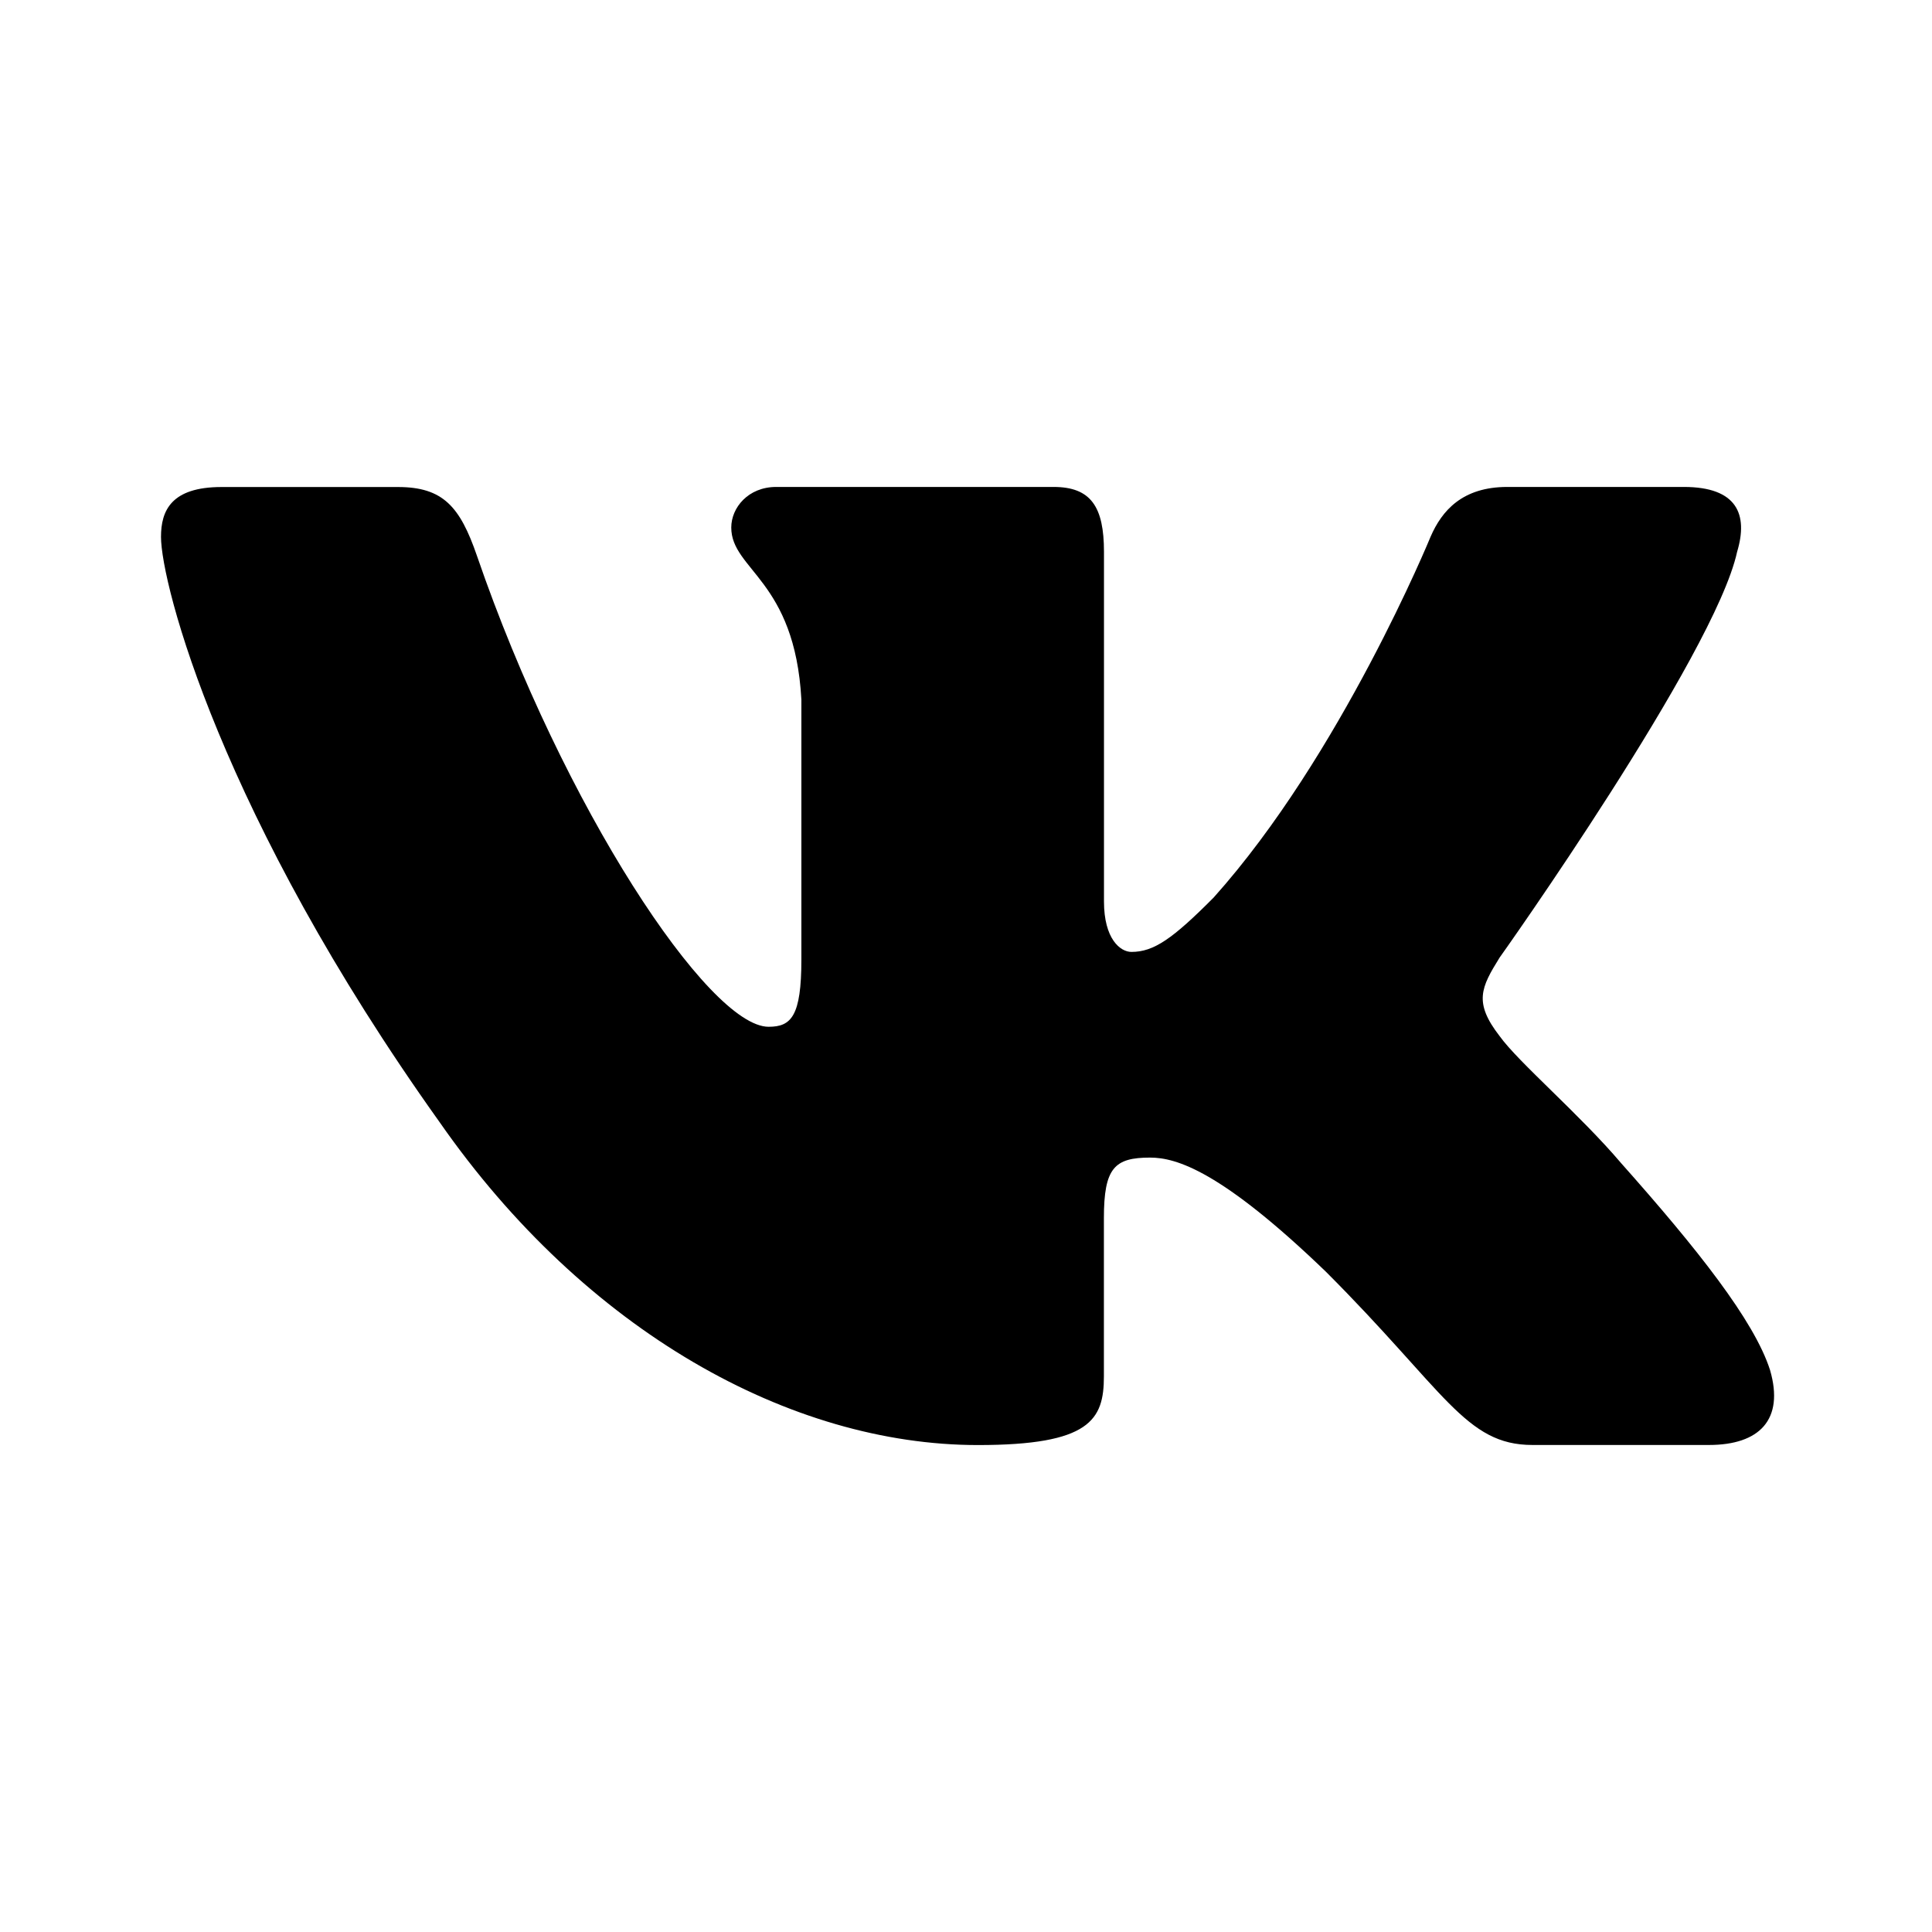
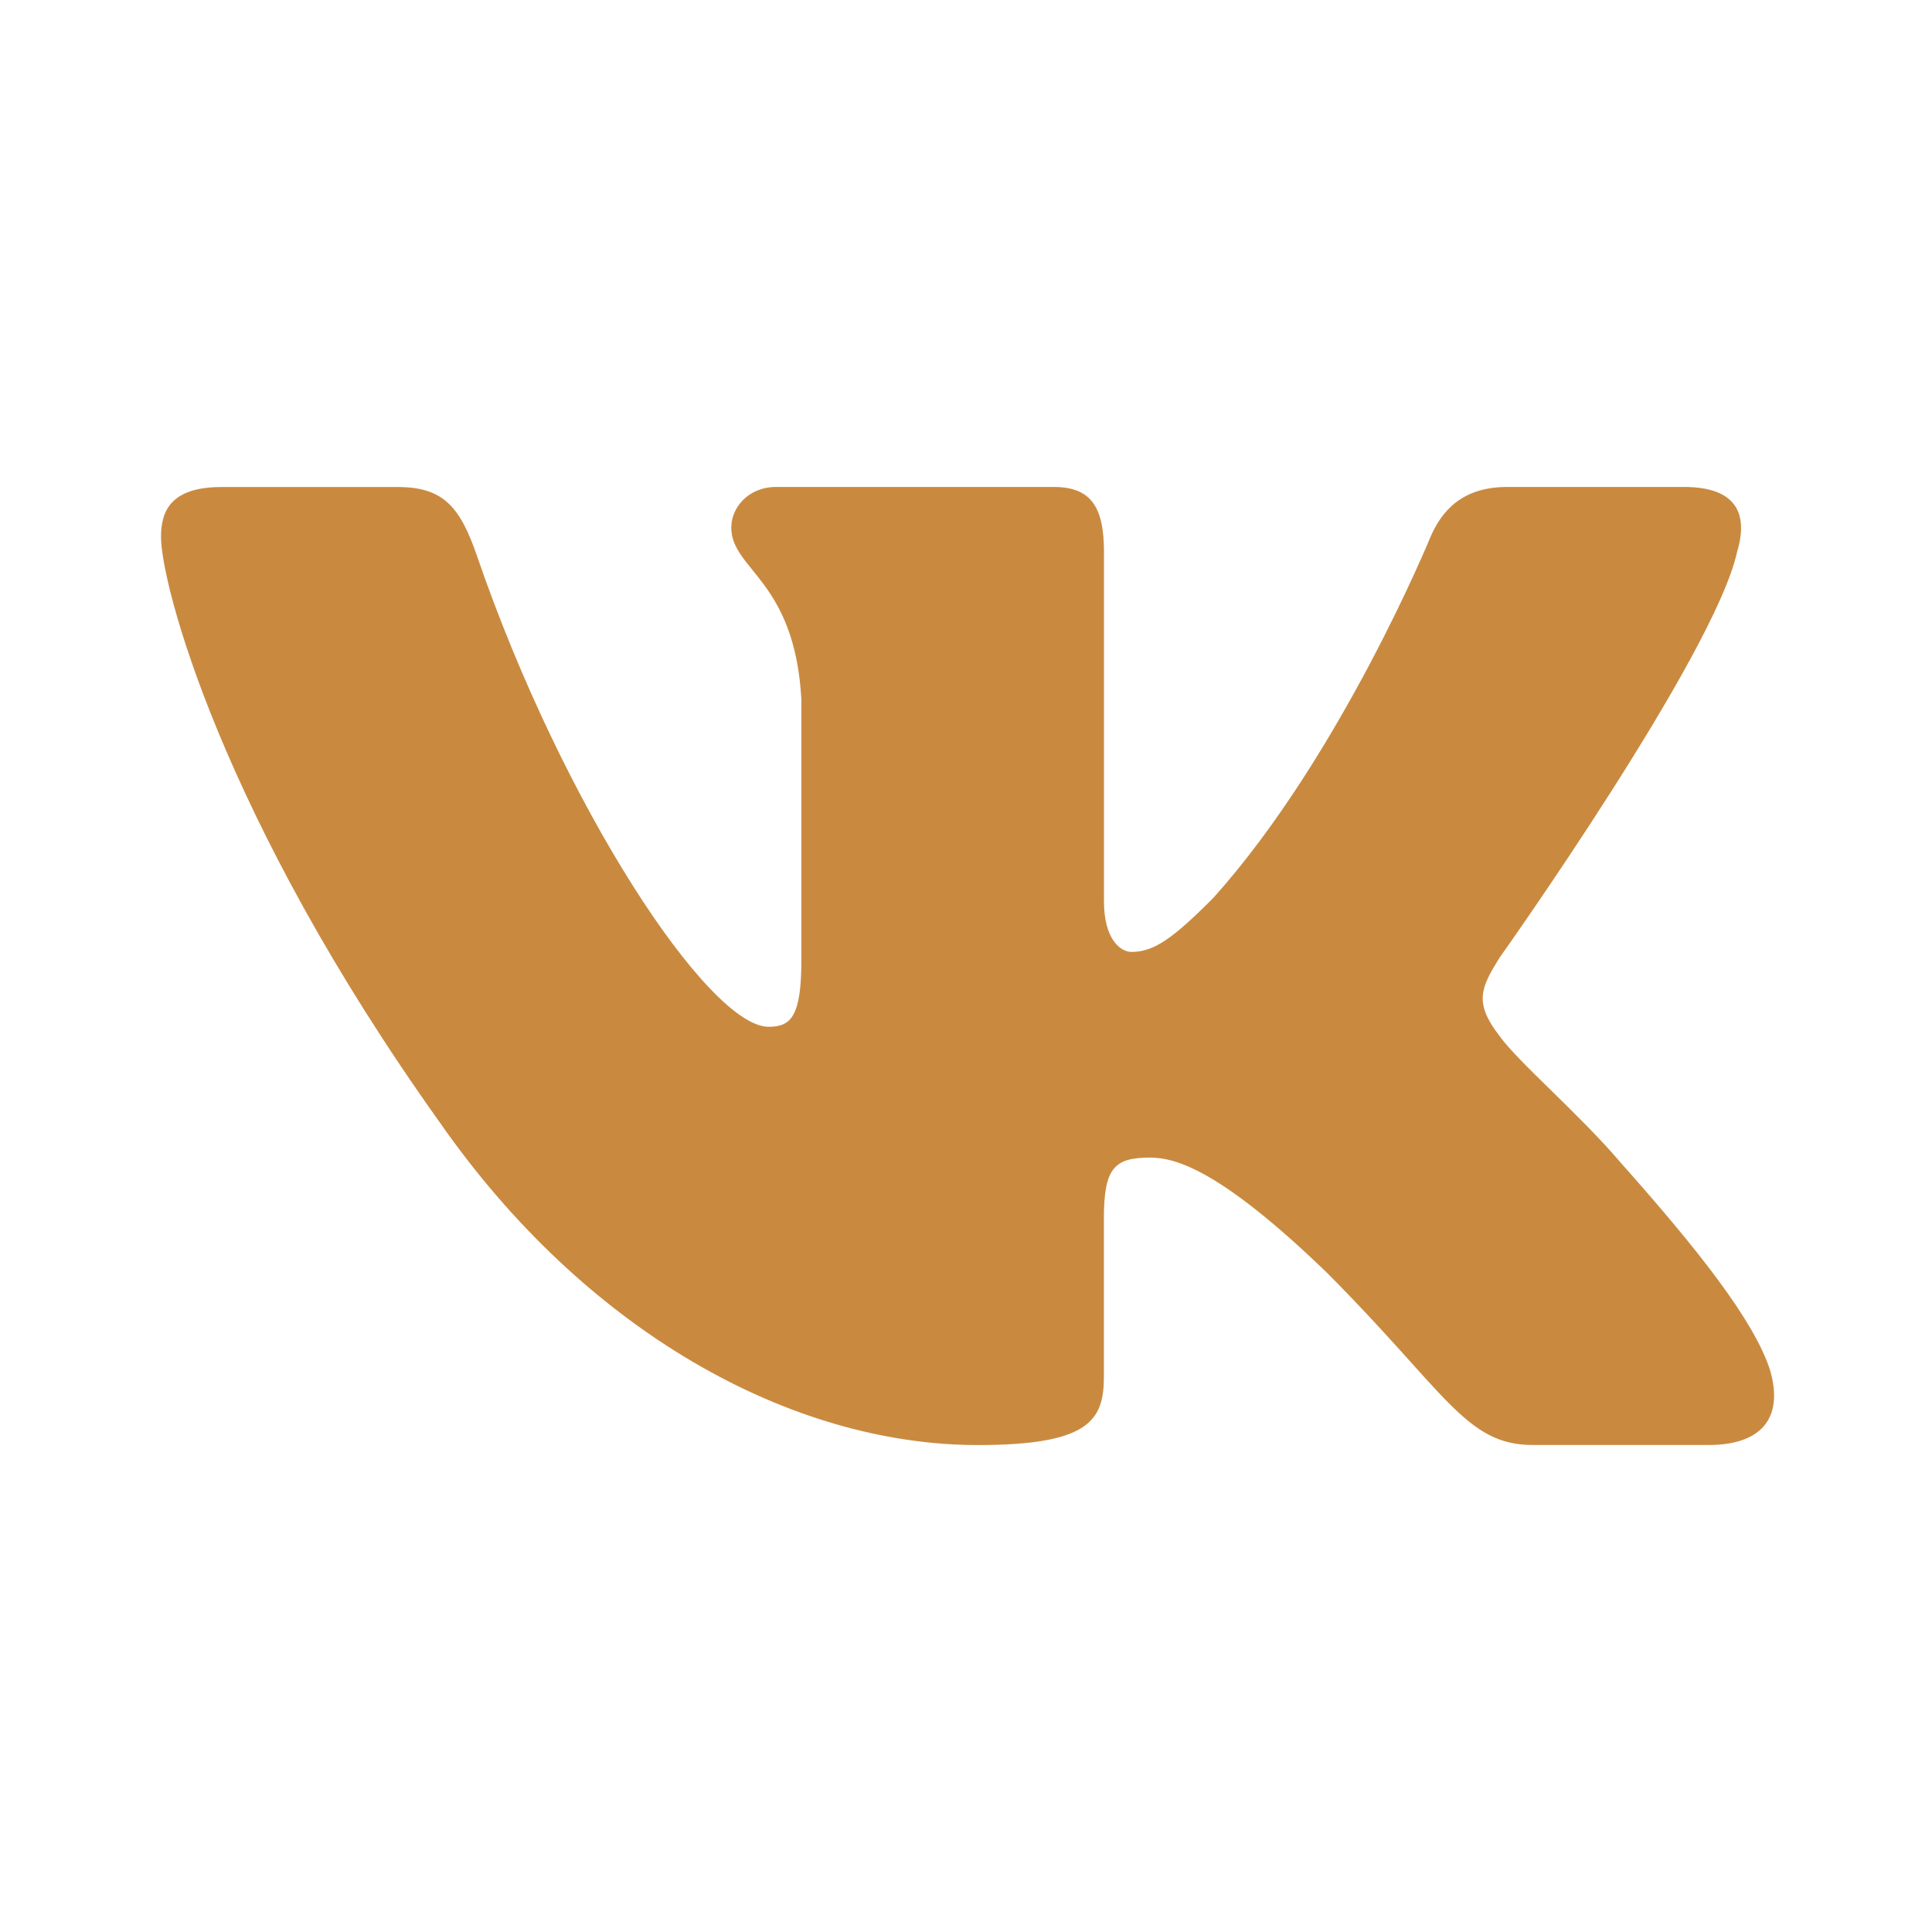
<svg xmlns="http://www.w3.org/2000/svg" width="24" height="24" viewBox="0 0 24 24" fill="none">
-   <path d="M21.579 6.855C21.719 6.39 21.579 6.049 20.917 6.049H18.724C18.166 6.049 17.911 6.344 17.771 6.668C17.771 6.668 16.656 9.387 15.076 11.15C14.566 11.663 14.333 11.825 14.055 11.825C13.916 11.825 13.714 11.663 13.714 11.198V6.855C13.714 6.297 13.553 6.049 13.088 6.049H9.642C9.294 6.049 9.084 6.307 9.084 6.553C9.084 7.081 9.874 7.203 9.955 8.691V11.919C9.955 12.626 9.828 12.755 9.548 12.755C8.805 12.755 6.997 10.026 5.924 6.902C5.715 6.295 5.504 6.05 4.944 6.05H2.752C2.125 6.05 2 6.345 2 6.669C2 7.251 2.743 10.131 5.461 13.94C7.273 16.541 9.824 17.951 12.148 17.951C13.541 17.951 13.713 17.638 13.713 17.098V15.132C13.713 14.506 13.846 14.38 14.287 14.38C14.611 14.38 15.169 14.544 16.47 15.797C17.956 17.283 18.202 17.95 19.037 17.95H21.229C21.855 17.95 22.168 17.637 21.988 17.019C21.791 16.404 21.081 15.509 20.139 14.45C19.627 13.846 18.862 13.196 18.629 12.871C18.304 12.452 18.398 12.267 18.629 11.895C18.63 11.896 21.301 8.134 21.579 6.855Z" fill="black" />
+   <path d="M21.579 6.855C21.719 6.39 21.579 6.049 20.917 6.049H18.724C18.166 6.049 17.911 6.344 17.771 6.668C17.771 6.668 16.656 9.387 15.076 11.15C14.566 11.663 14.333 11.825 14.055 11.825C13.916 11.825 13.714 11.663 13.714 11.198V6.855C13.714 6.297 13.553 6.049 13.088 6.049H9.642C9.294 6.049 9.084 6.307 9.084 6.553C9.084 7.081 9.874 7.203 9.955 8.691V11.919C9.955 12.626 9.828 12.755 9.548 12.755C8.805 12.755 6.997 10.026 5.924 6.902C5.715 6.295 5.504 6.05 4.944 6.05H2.752C2.125 6.05 2 6.345 2 6.669C2 7.251 2.743 10.131 5.461 13.94C7.273 16.541 9.824 17.951 12.148 17.951C13.541 17.951 13.713 17.638 13.713 17.098V15.132C13.713 14.506 13.846 14.38 14.287 14.38C14.611 14.38 15.169 14.544 16.47 15.797C17.956 17.283 18.202 17.95 19.037 17.95H21.229C21.855 17.95 22.168 17.637 21.988 17.019C21.791 16.404 21.081 15.509 20.139 14.45C19.627 13.846 18.862 13.196 18.629 12.871C18.304 12.452 18.398 12.267 18.629 11.895C18.63 11.896 21.301 8.134 21.579 6.855Z" fill="#C98A40" />
</svg>
